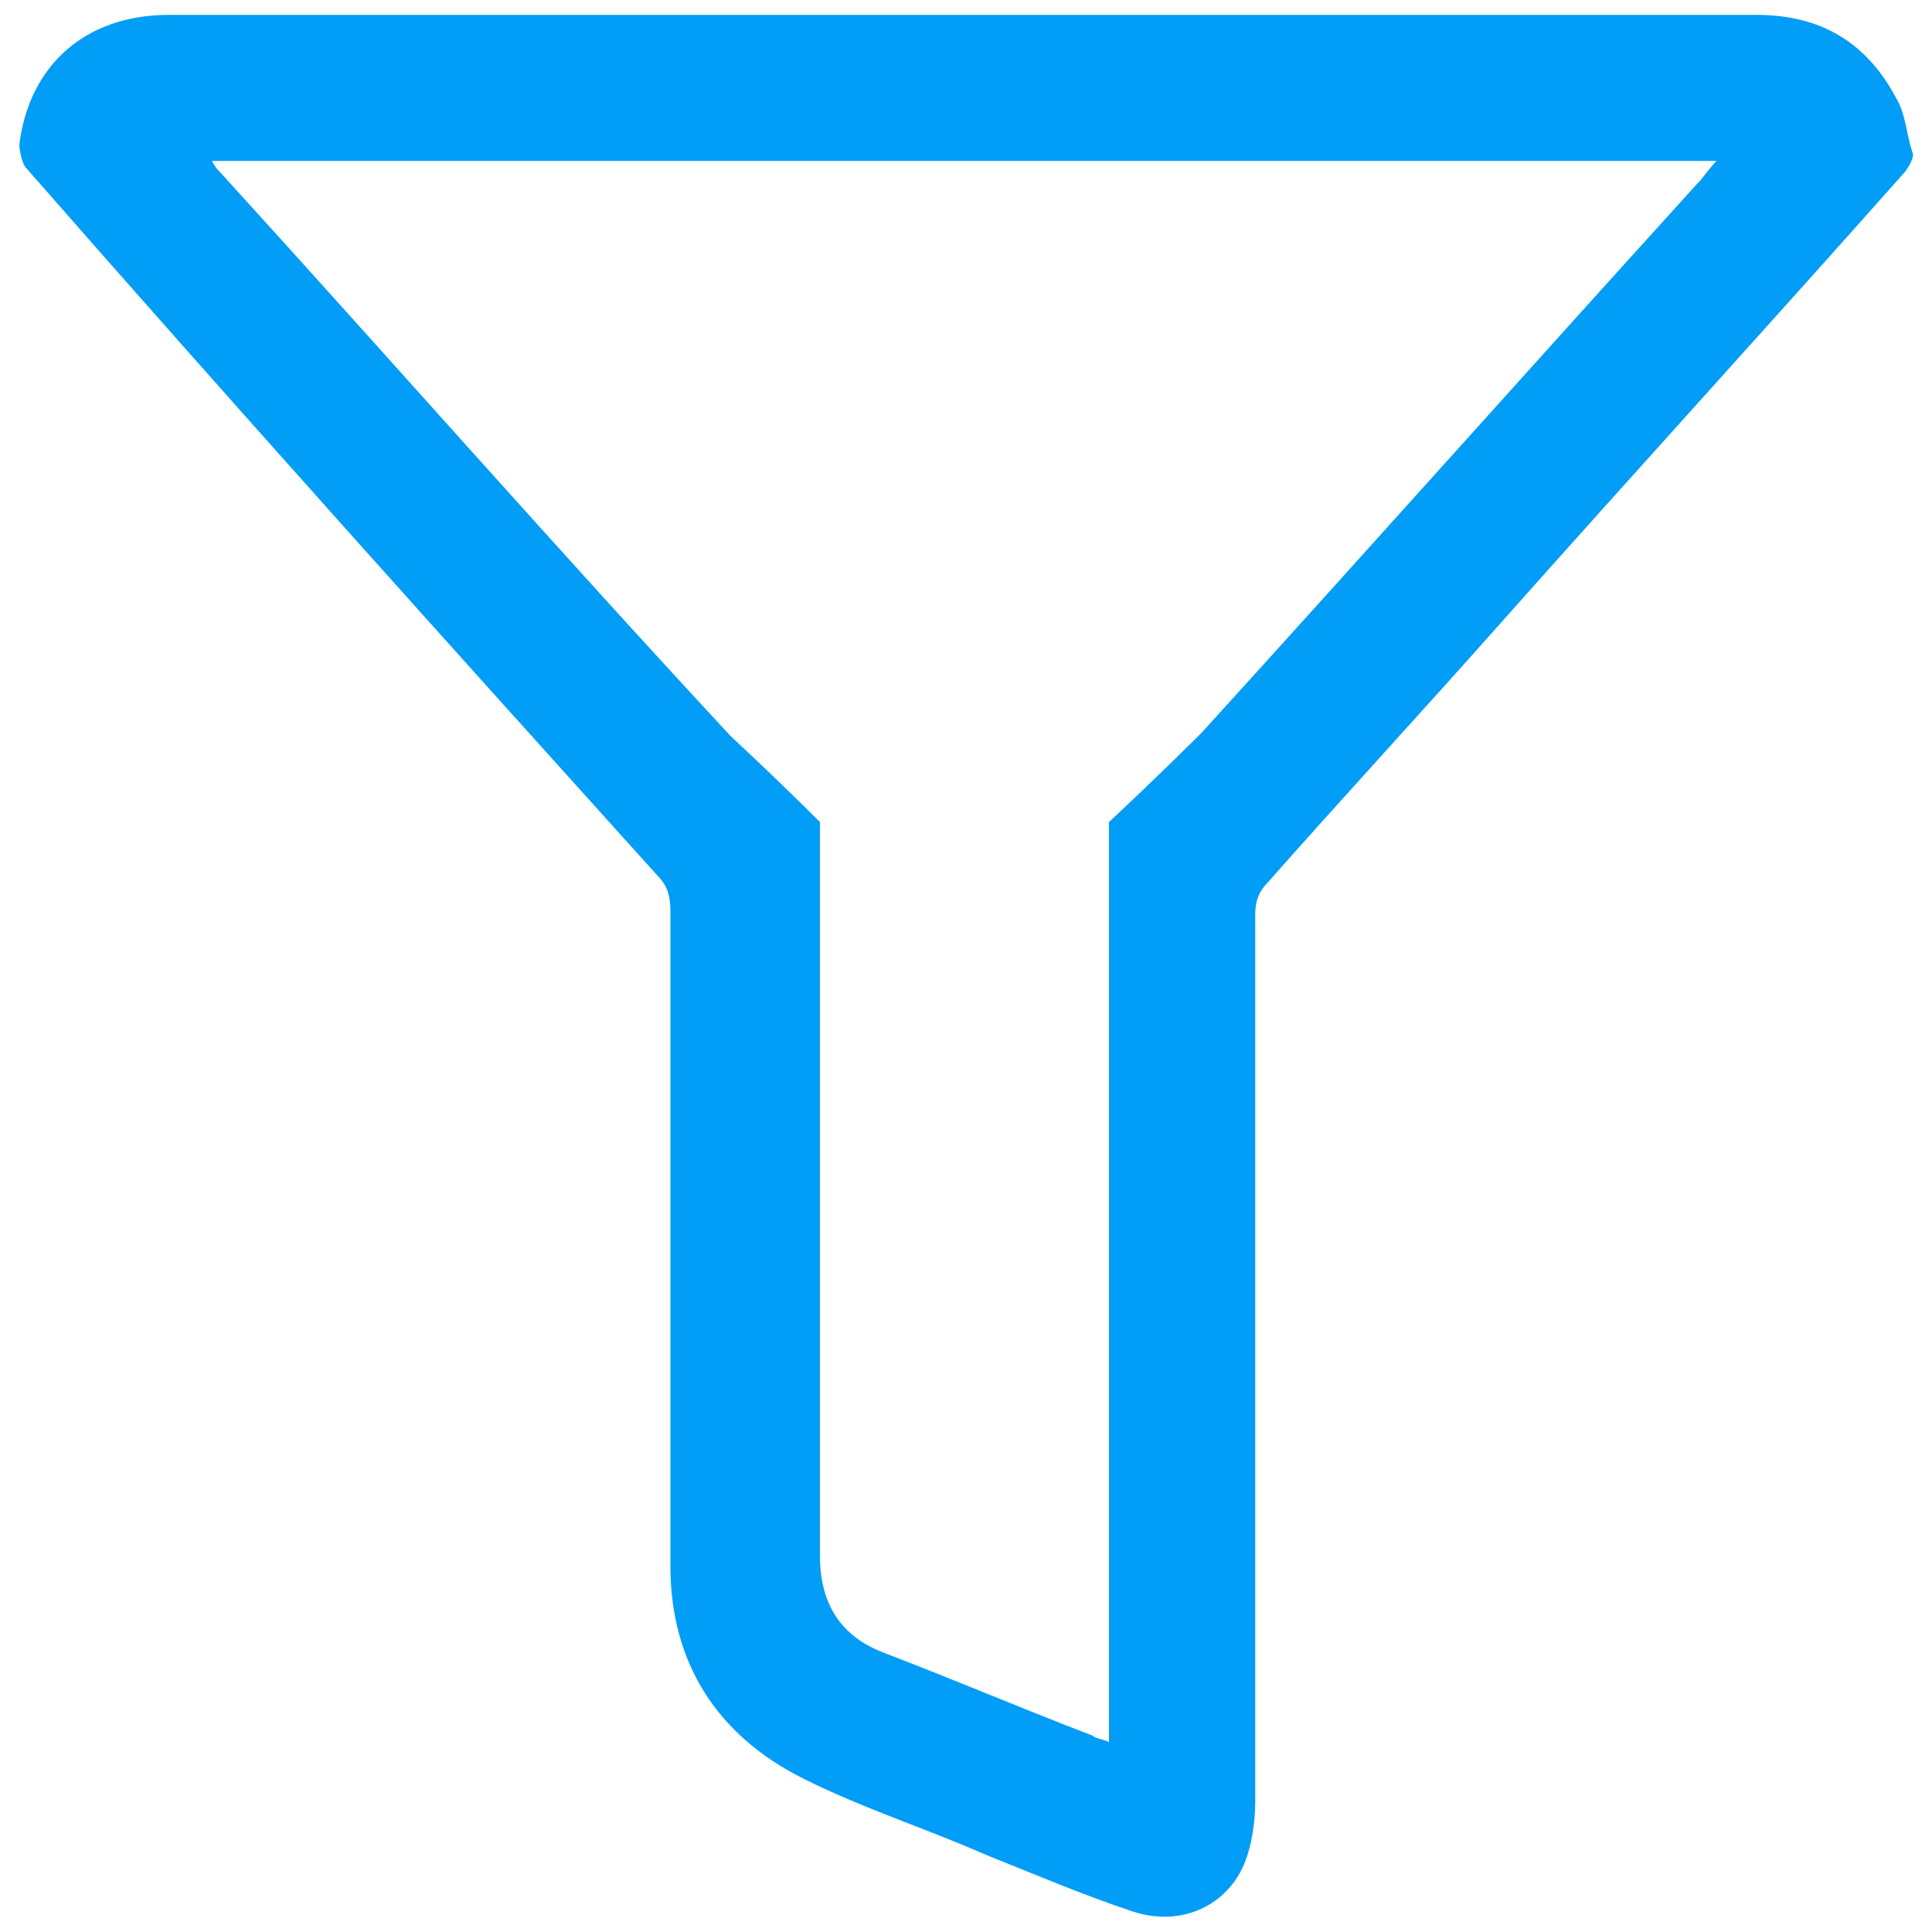
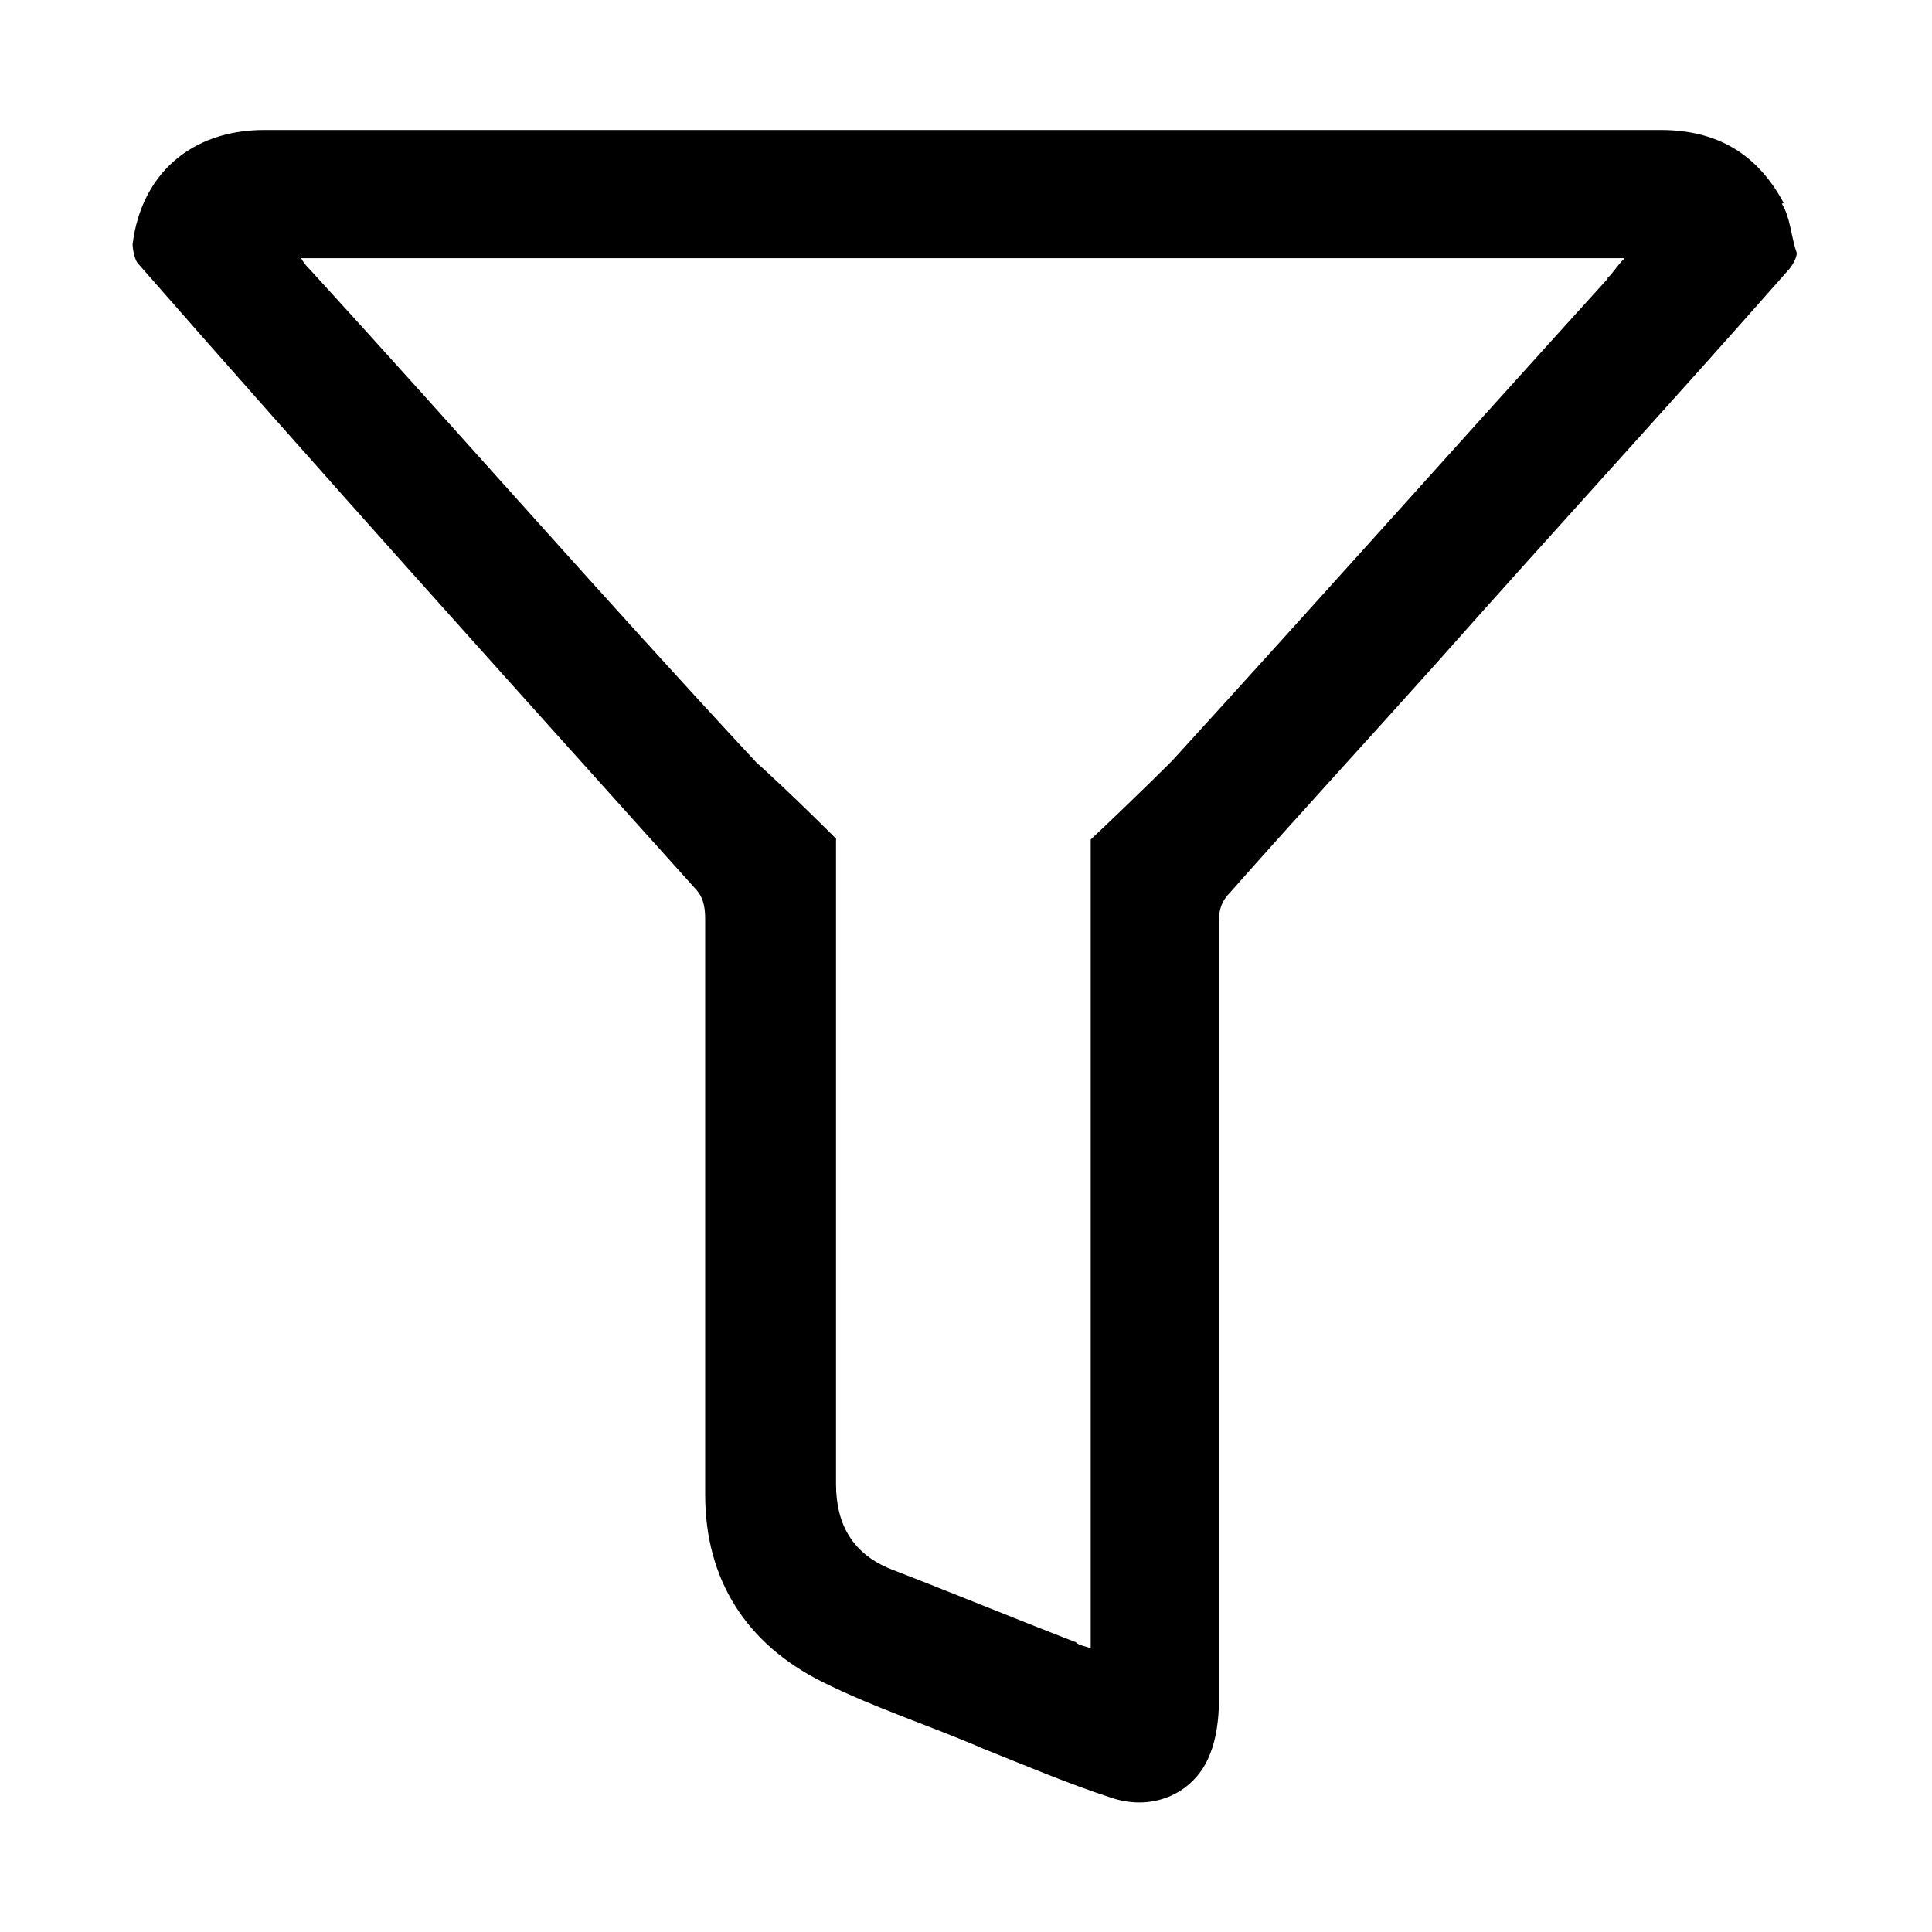
- <svg xmlns="http://www.w3.org/2000/svg" xml:space="preserve" viewBox="0 0 1000 1000">
-   <path fill="#029DF7" d="M981.4 50.7c-15.5-29.2-39.5-43-72.2-43H87.4c-43 0-72.2 25.8-77.4 67.1 0 3.4 1.7 10.3 3.4 12C121.8 210.6 230.1 331 340.1 453c5.2 5.2 6.9 10.3 6.9 18.9v338.7c0 49.9 24.1 87.7 68.8 110 30.9 15.5 63.6 25.8 94.6 39.5 25.8 10.3 49.9 20.6 75.6 29.2 25.8 8.6 49.9-3.4 58.5-25.8 3.4-8.6 5.2-20.6 5.2-30.9V473.5c0-6.9 1.7-12 6.9-17.2 39.5-44.7 80.8-89.4 120.4-134.1 68.8-77.4 139.3-154.7 208-232.1 1.7-1.7 5.2-6.9 5.2-10.3-3.6-10.2-3.6-20.5-8.8-29.1zM878.2 95.4C792.3 190 708 284.6 622.1 379.1c-1.7 1.7-22.4 22.4-48.1 46.4v476.2c-3.4-1.7-6.9-1.7-8.6-3.4-36.1-13.8-72.2-29.2-108.3-43-22.4-8.6-32.7-25.8-32.7-49.9V425.5c-24.1-24.1-44.7-43-46.4-44.7-89.4-96.3-175.4-194.3-263.1-290.6-1.7-1.7-3.4-3.4-5.2-6.9h778.8c-5.1 5.3-6.8 8.7-10.3 12.1z" />
+ <svg xmlns="http://www.w3.org/2000/svg" id="a" viewBox="0 0 22 22">
+   <path d="m20.31,2.31c-.3-.56-.76-.83-1.4-.83H3.01c-.83,0-1.4.5-1.5,1.3,0,.07.03.2.07.23,2.1,2.4,4.19,4.72,6.32,7.09.1.1.13.2.13.37v6.55c0,.97.47,1.7,1.33,2.13.6.3,1.23.5,1.83.76.5.2.97.4,1.46.56.5.17.97-.07,1.13-.5.07-.17.1-.4.1-.6v-8.88c0-.13.03-.23.13-.33.76-.86,1.56-1.73,2.33-2.59,1.33-1.5,2.7-2.99,4.02-4.49.03-.03.1-.13.1-.2-.07-.2-.07-.4-.17-.56h0Zm-2,.86c-1.66,1.83-3.29,3.66-4.96,5.49-.03.03-.43.43-.93.9v9.21c-.07-.03-.13-.03-.17-.07-.7-.27-1.4-.56-2.1-.83-.43-.17-.63-.5-.63-.97v-7.35c-.47-.47-.86-.83-.9-.86-1.73-1.86-3.39-3.76-5.09-5.62-.03-.03-.07-.07-.1-.13h15.07c-.1.1-.13.17-.2.23h0Z" stroke-width="0" />
</svg>
